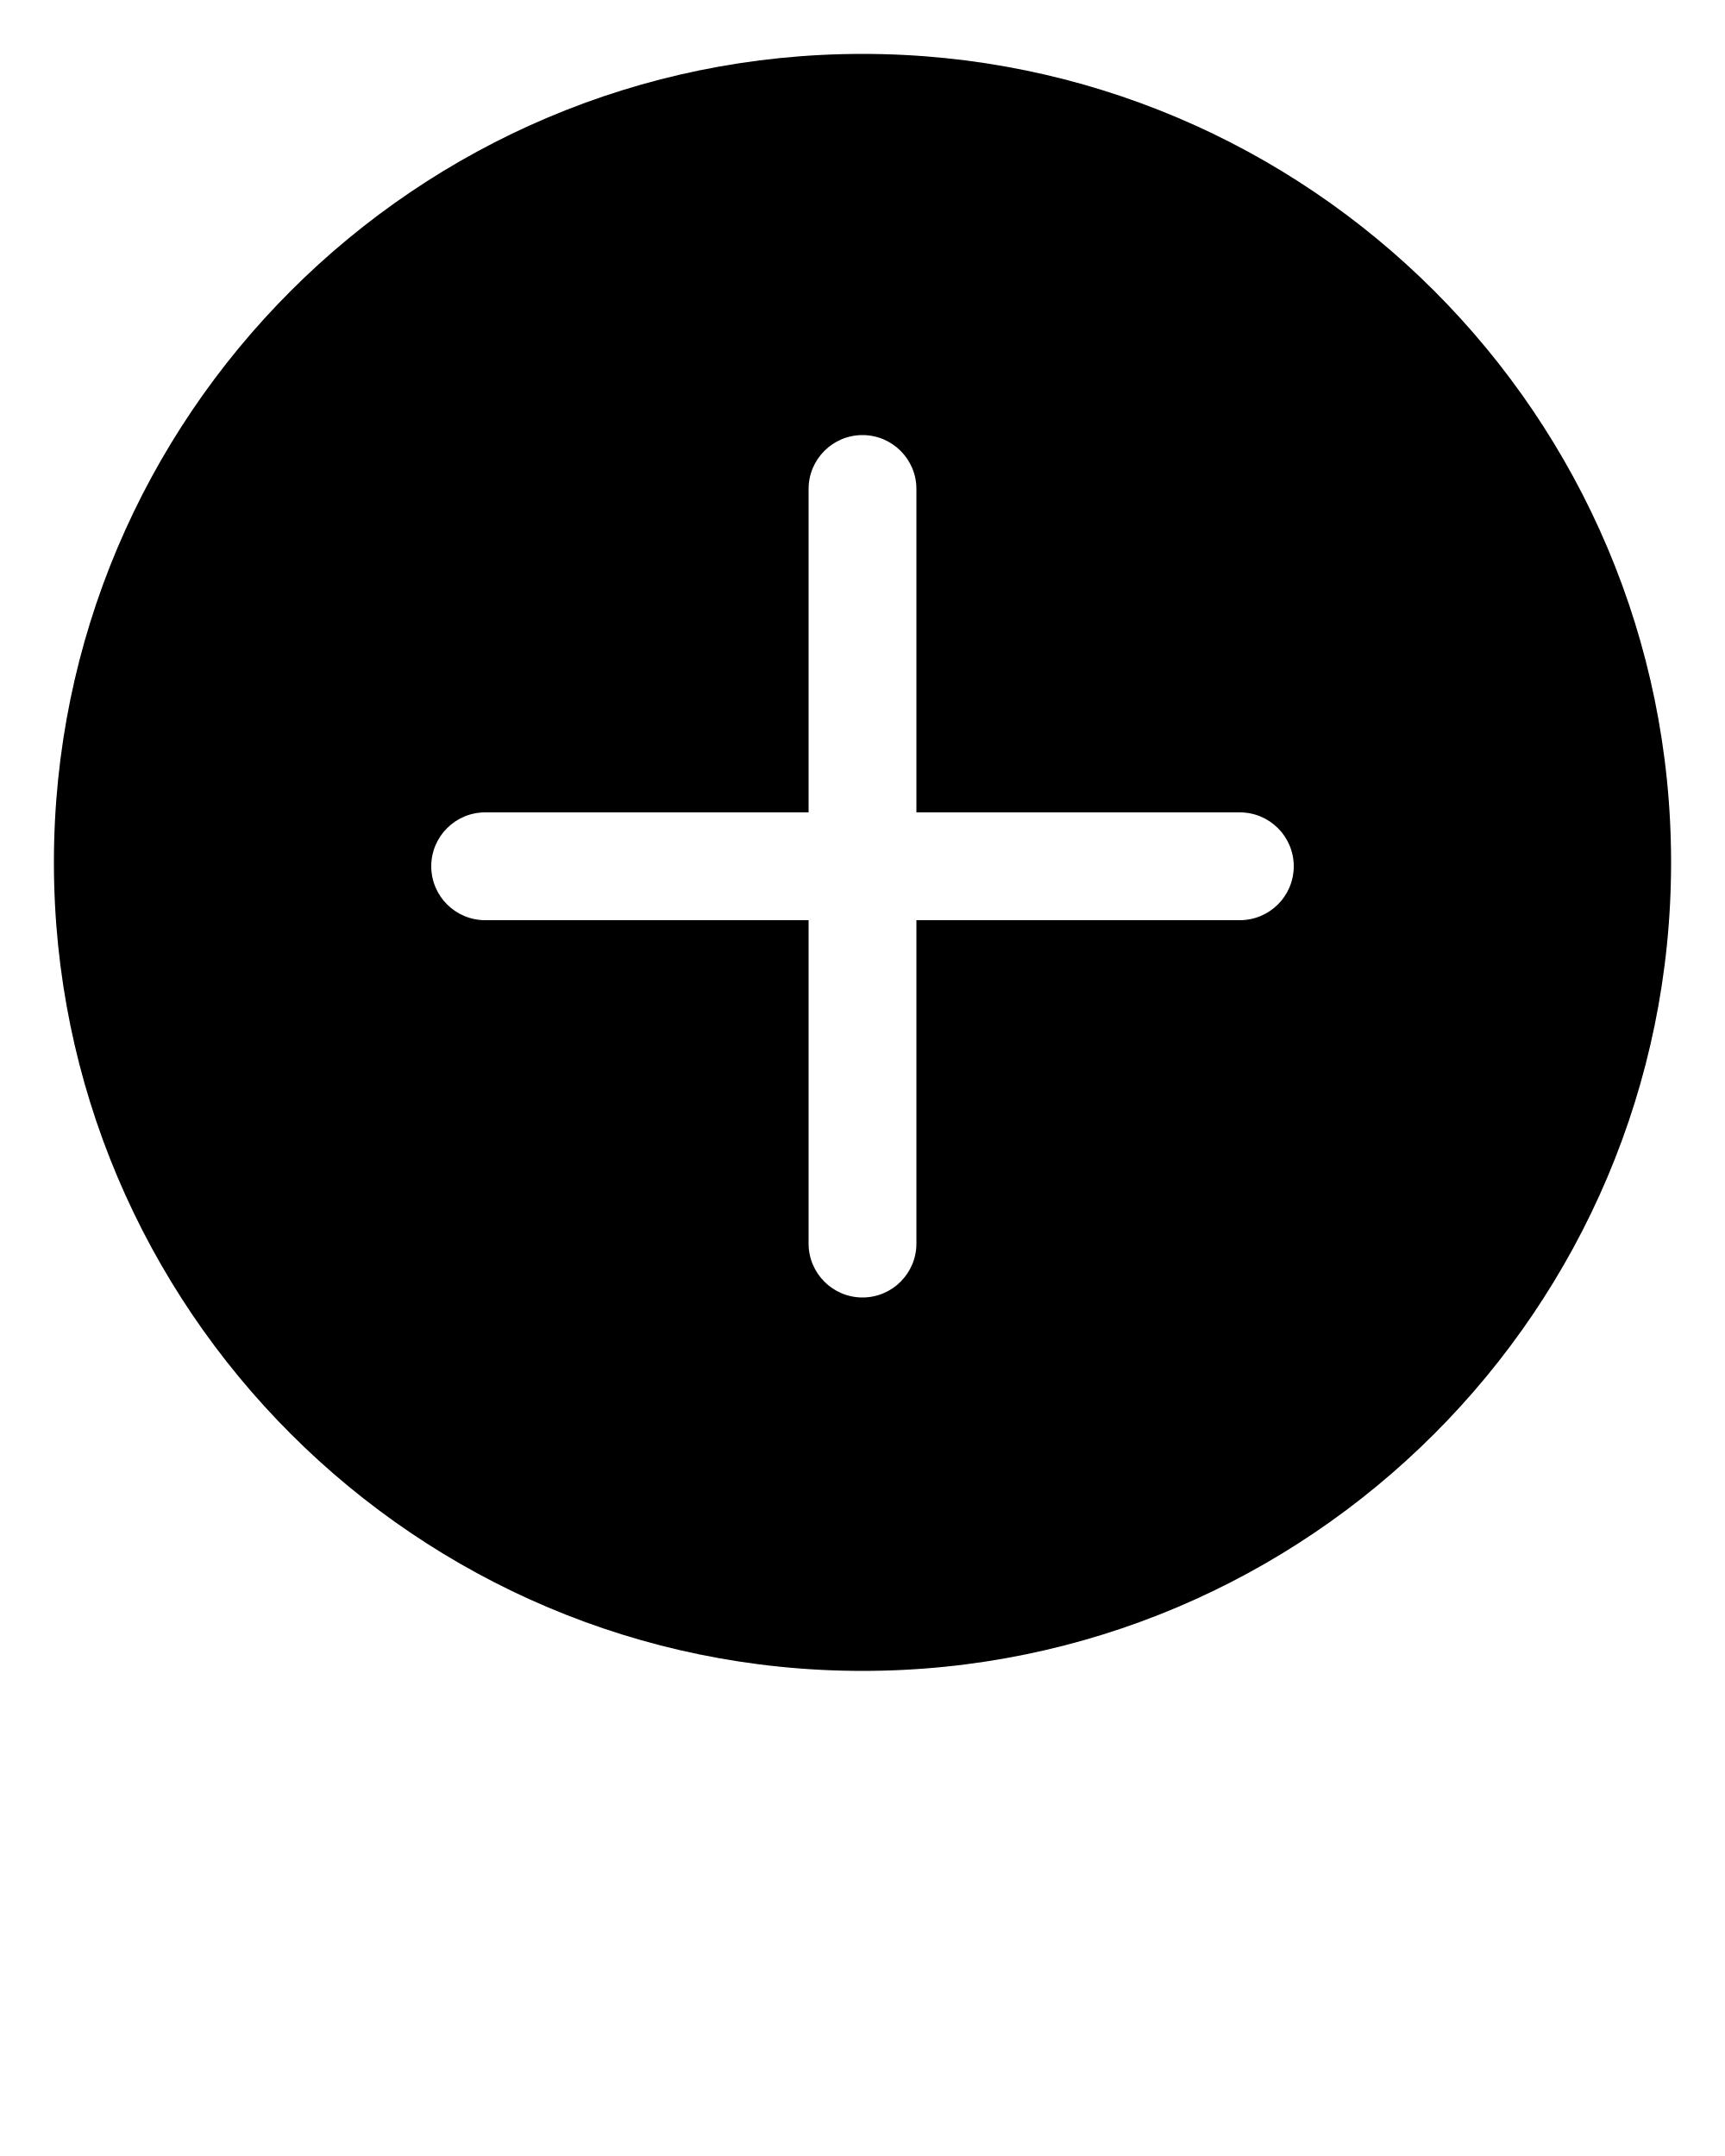
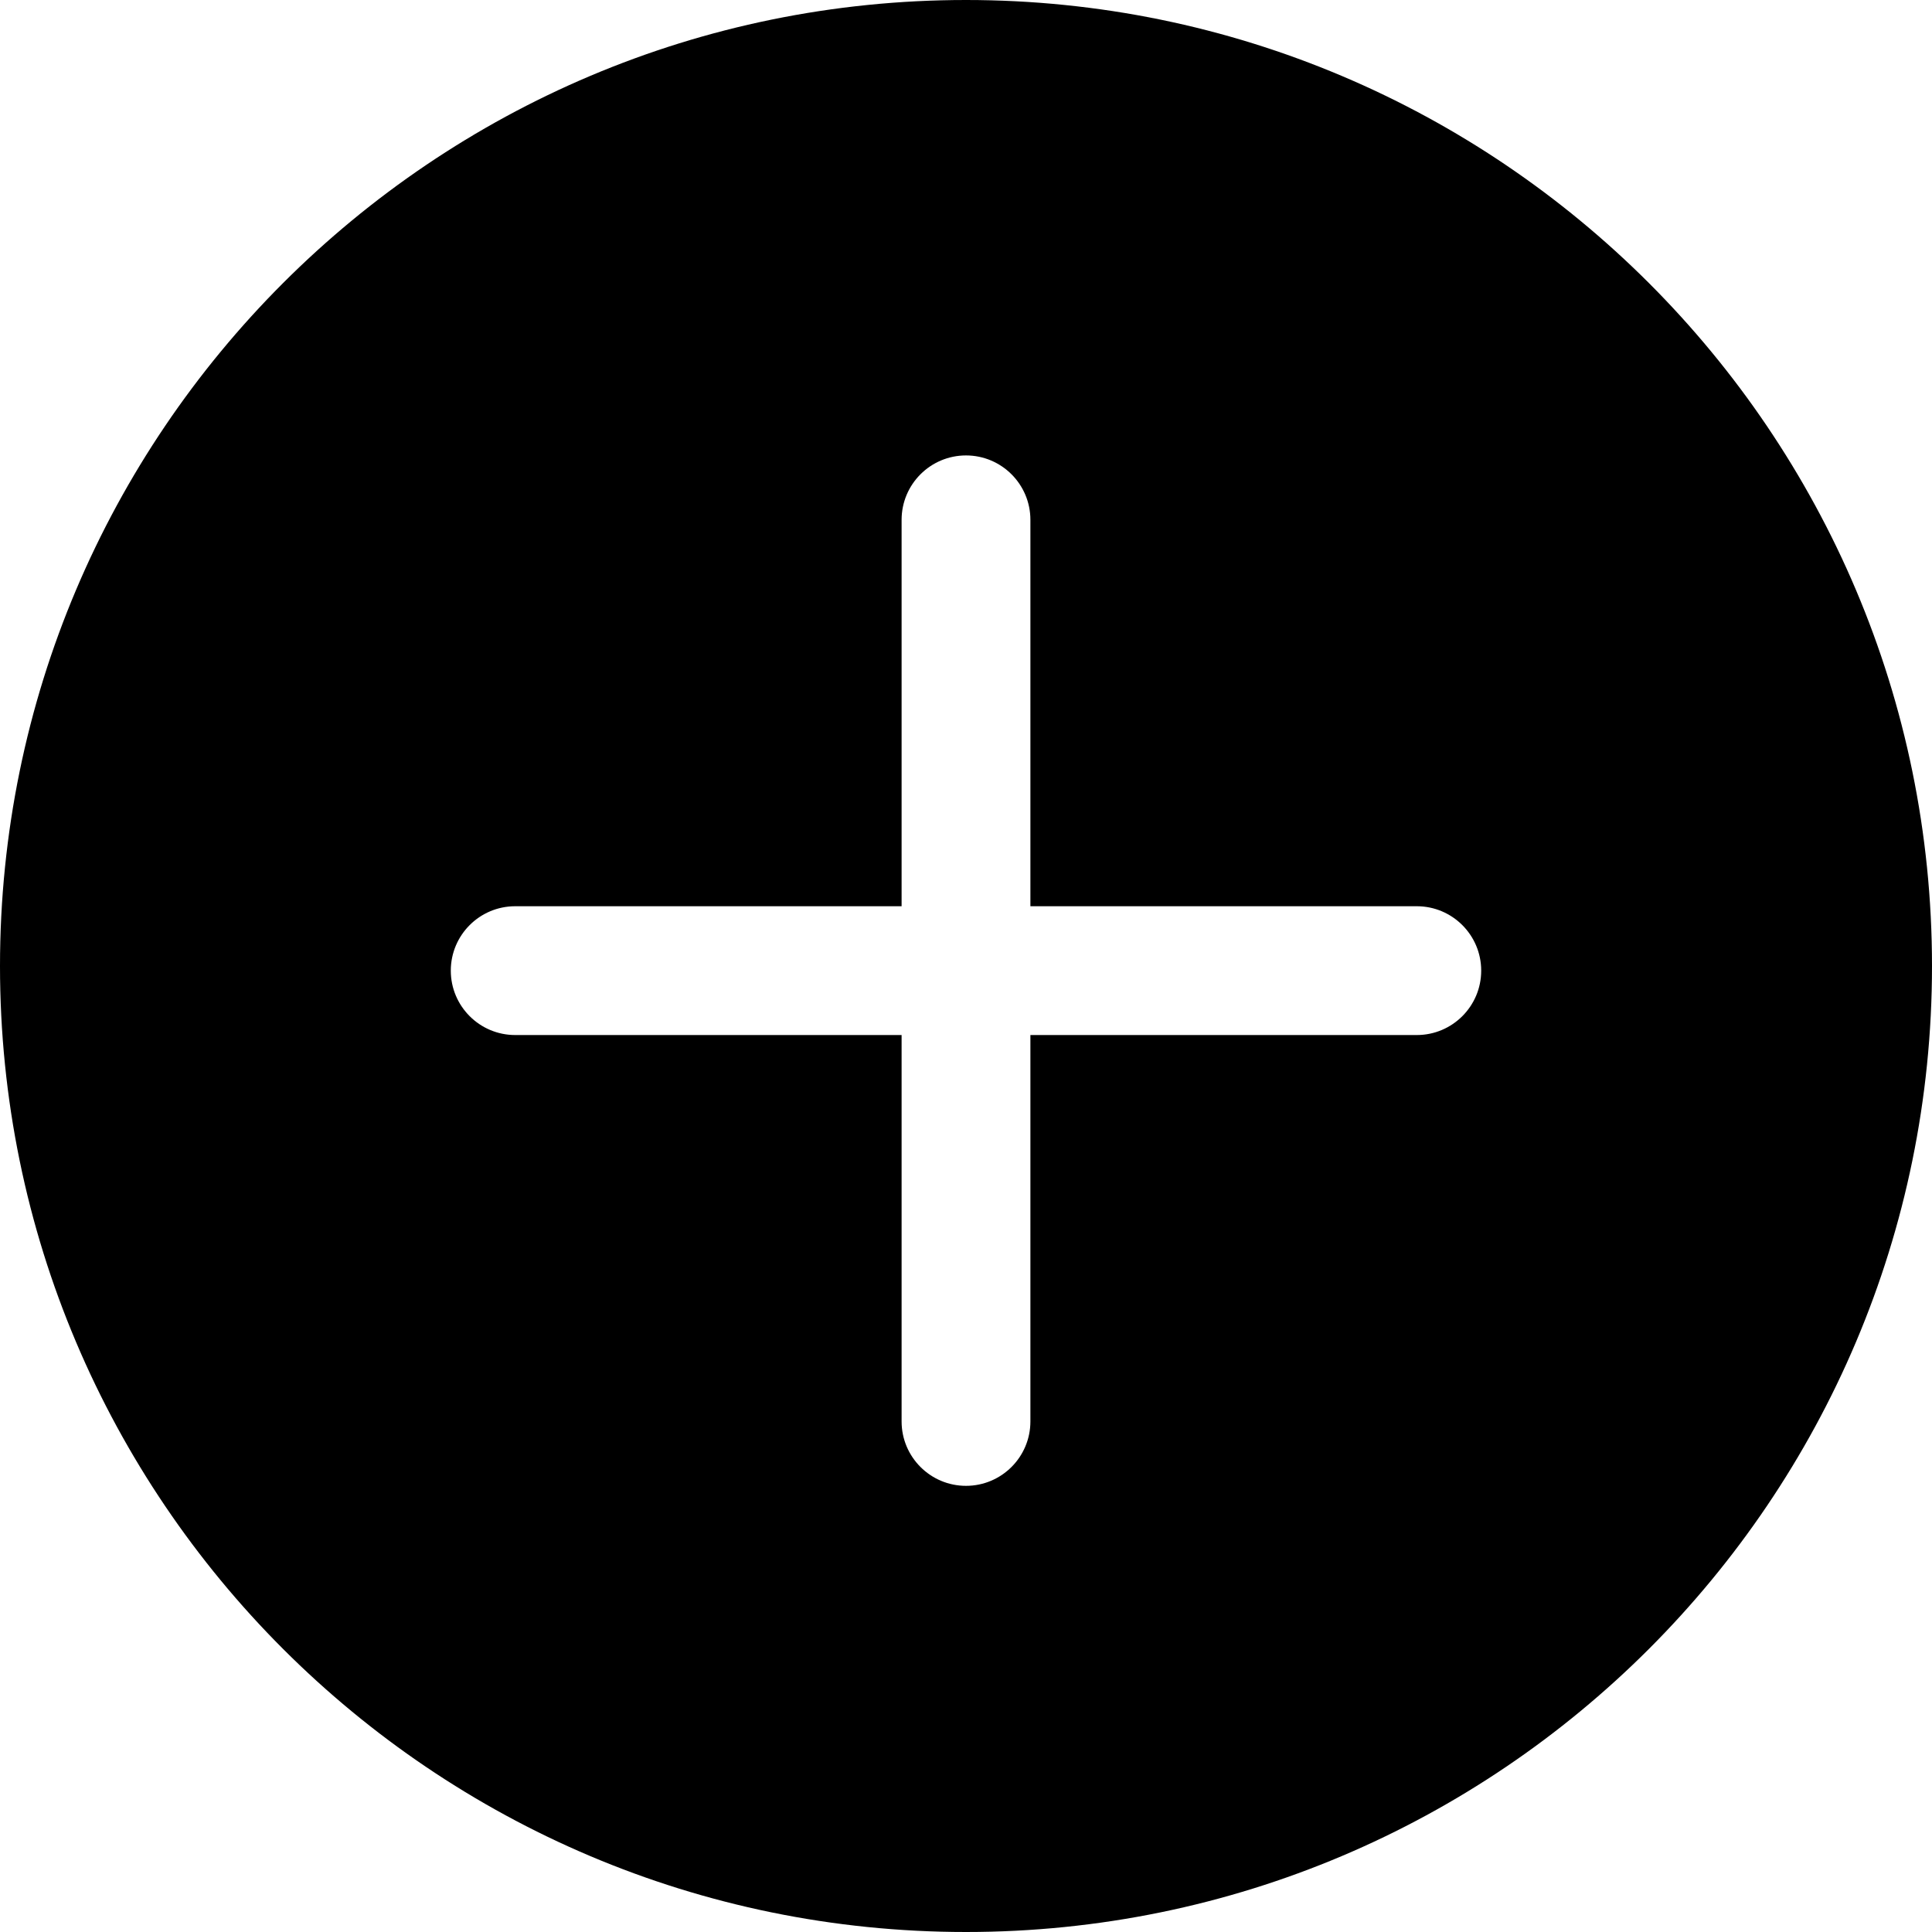
- <svg xmlns="http://www.w3.org/2000/svg" viewBox="0 0 32 40" version="1.1" xml:space="preserve" style="" x="0px" y="0px" fill-rule="evenodd" clip-rule="evenodd" stroke-linejoin="round" stroke-miterlimit="2">
-   <g transform="matrix(1,0,0,1,-144,-48)">
+ <svg xmlns="http://www.w3.org/2000/svg" width="100%" height="100%" viewBox="0 0 30 30" version="1.1" xml:space="preserve" style="fill-rule:evenodd;clip-rule:evenodd;stroke-linejoin:round;stroke-miterlimit:2;">
+   <g transform="matrix(1,0,0,1,-145,-49)">
    <path d="M160,49C151.721,49 145,55.721 145,64C145,72.279 151.721,79 160,79C168.279,79 175,72.279 175,64C175,55.721 168.279,49 160,49ZM159,63.072L153,63.072C152.448,63.072 152,63.52 152,64.072C152,64.624 152.448,65.072 153,65.072L159,65.072L159,71.072C159,71.624 159.448,72.072 160,72.072C160.552,72.072 161,71.624 161,71.072L161,65.072L167,65.072C167.552,65.072 168,64.624 168,64.072C168,63.52 167.552,63.072 167,63.072L161,63.072L161,57.072C161,56.52 160.552,56.072 160,56.072C159.448,56.072 159,56.52 159,57.072L159,63.072Z" />
  </g>
-   <text x="0" y="47" fill="#000000" font-size="5px" font-weight="bold" font-family="'Helvetica Neue', Helvetica, Arial-Unicode, Arial, Sans-serif">Created by Winaldi</text>
-   <text x="0" y="52" fill="#000000" font-size="5px" font-weight="bold" font-family="'Helvetica Neue', Helvetica, Arial-Unicode, Arial, Sans-serif">from the Noun Project</text>
</svg>
